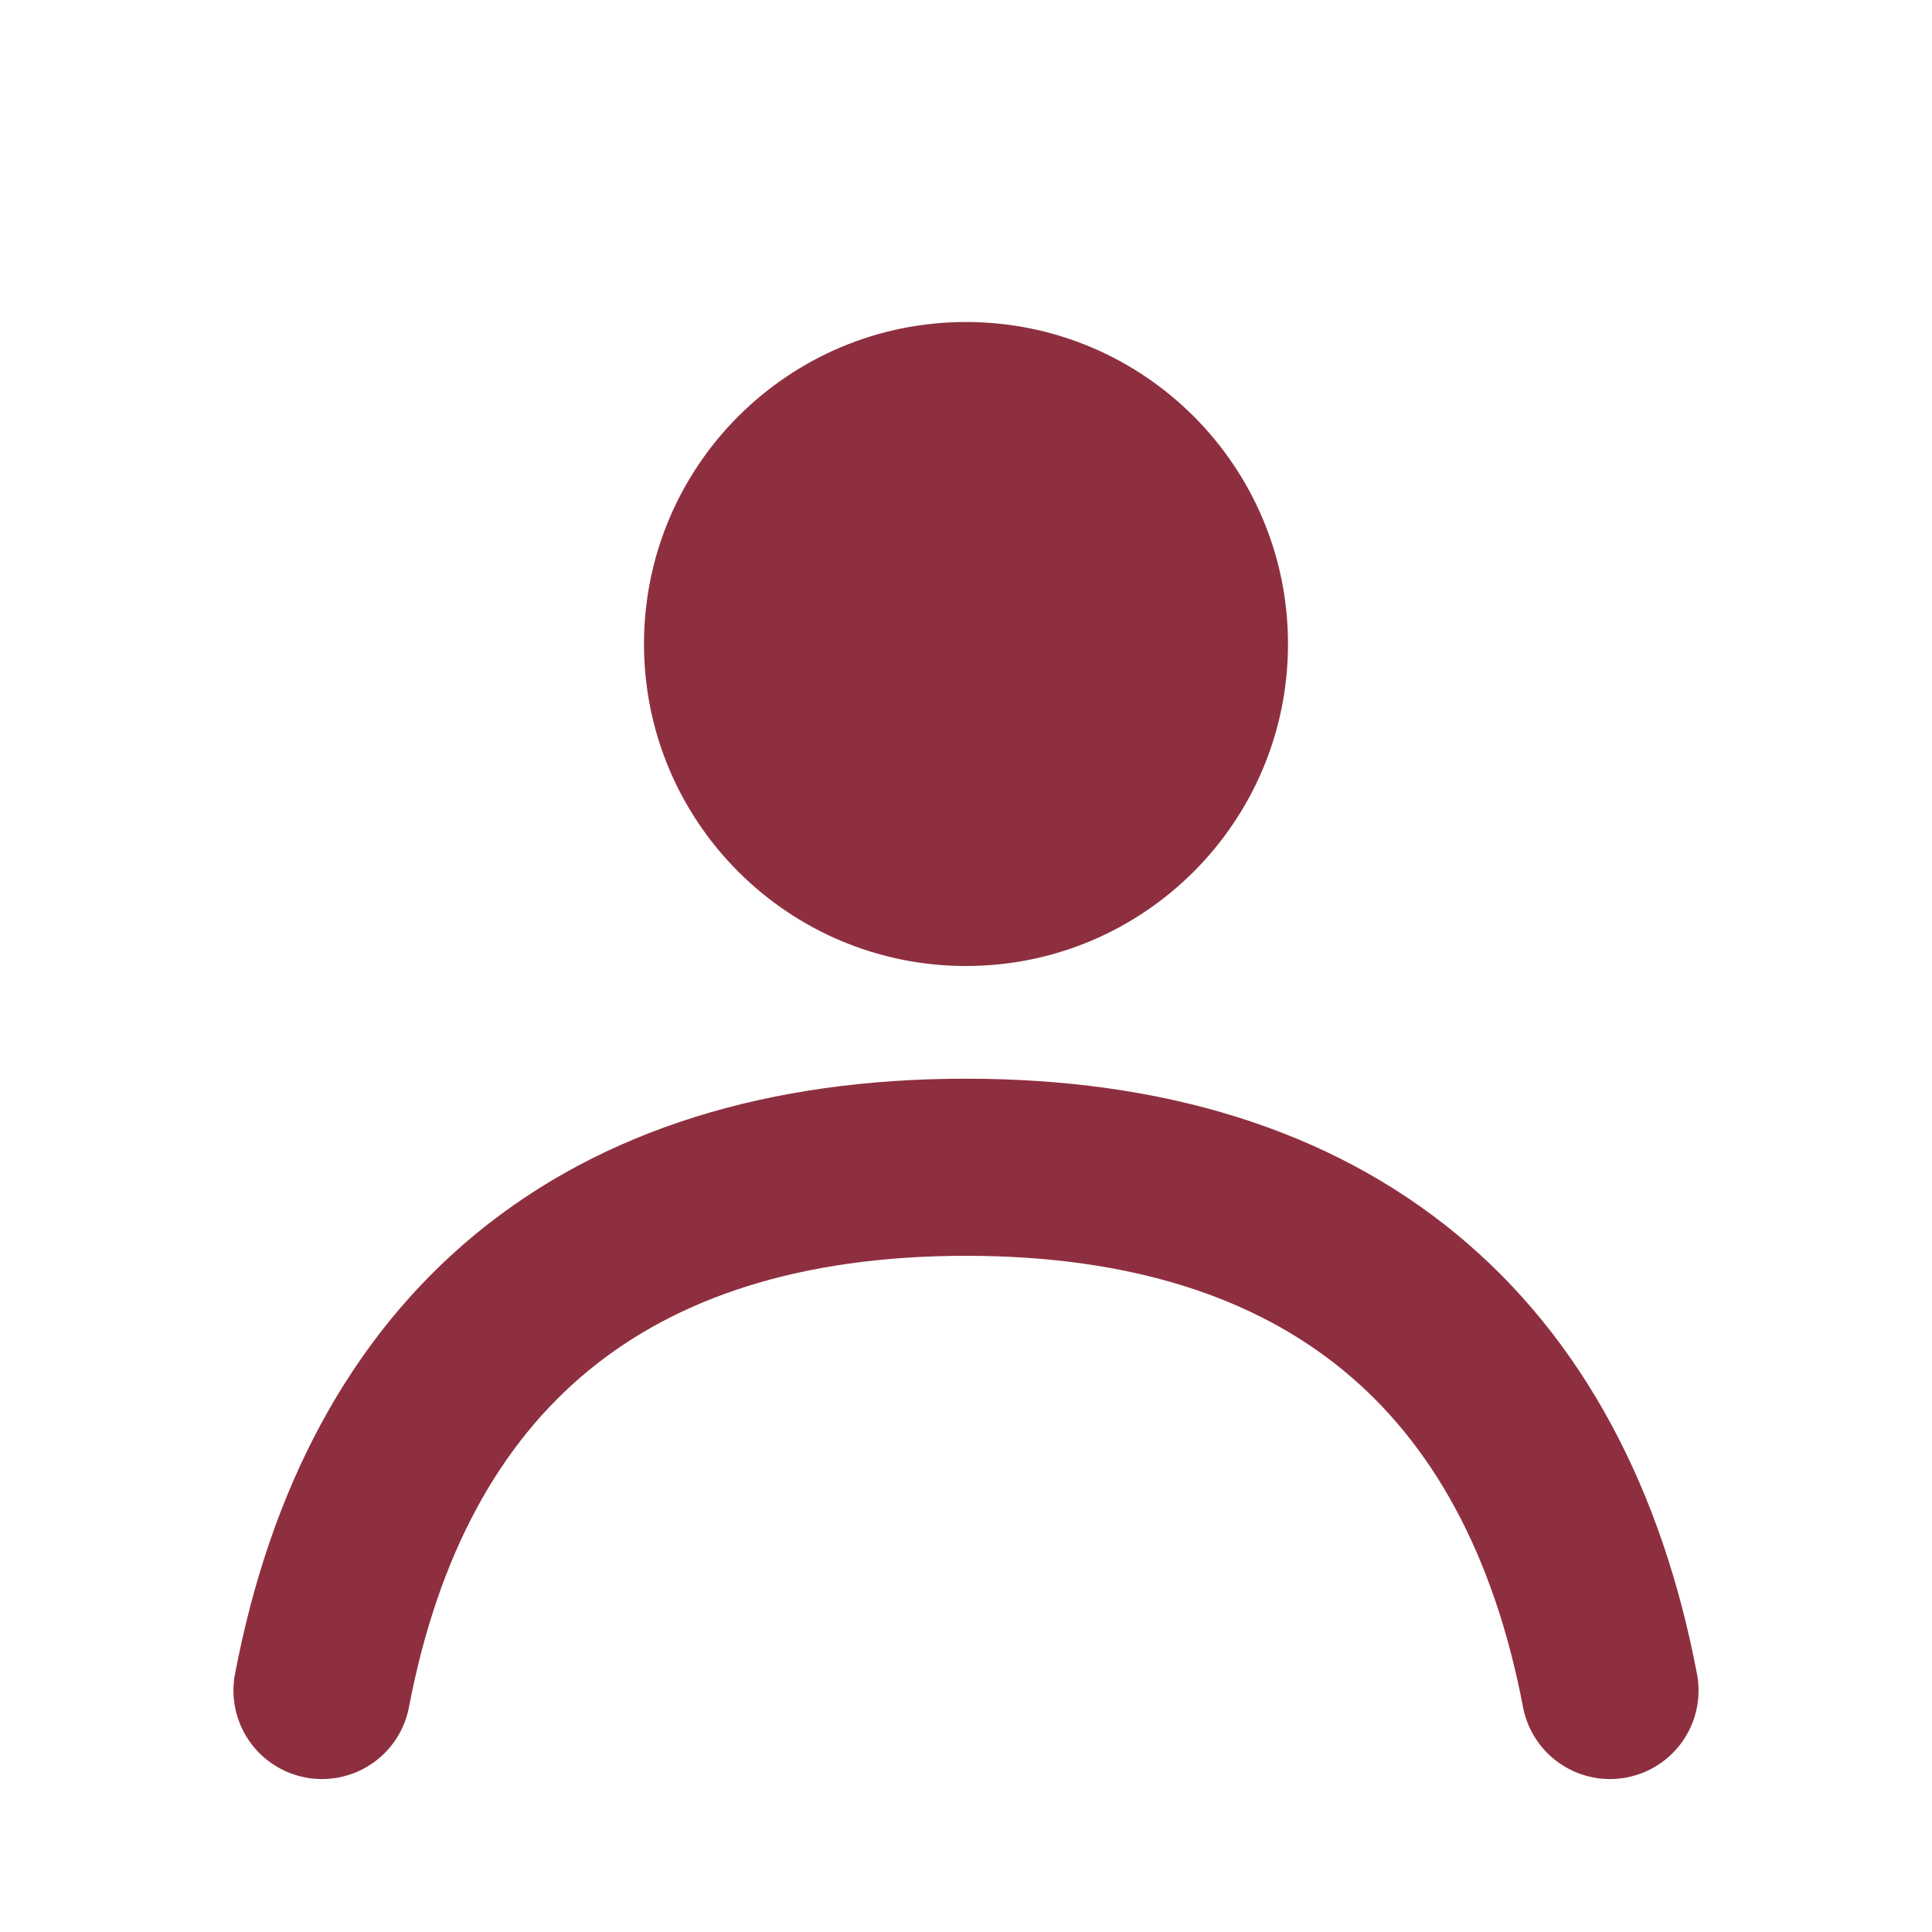
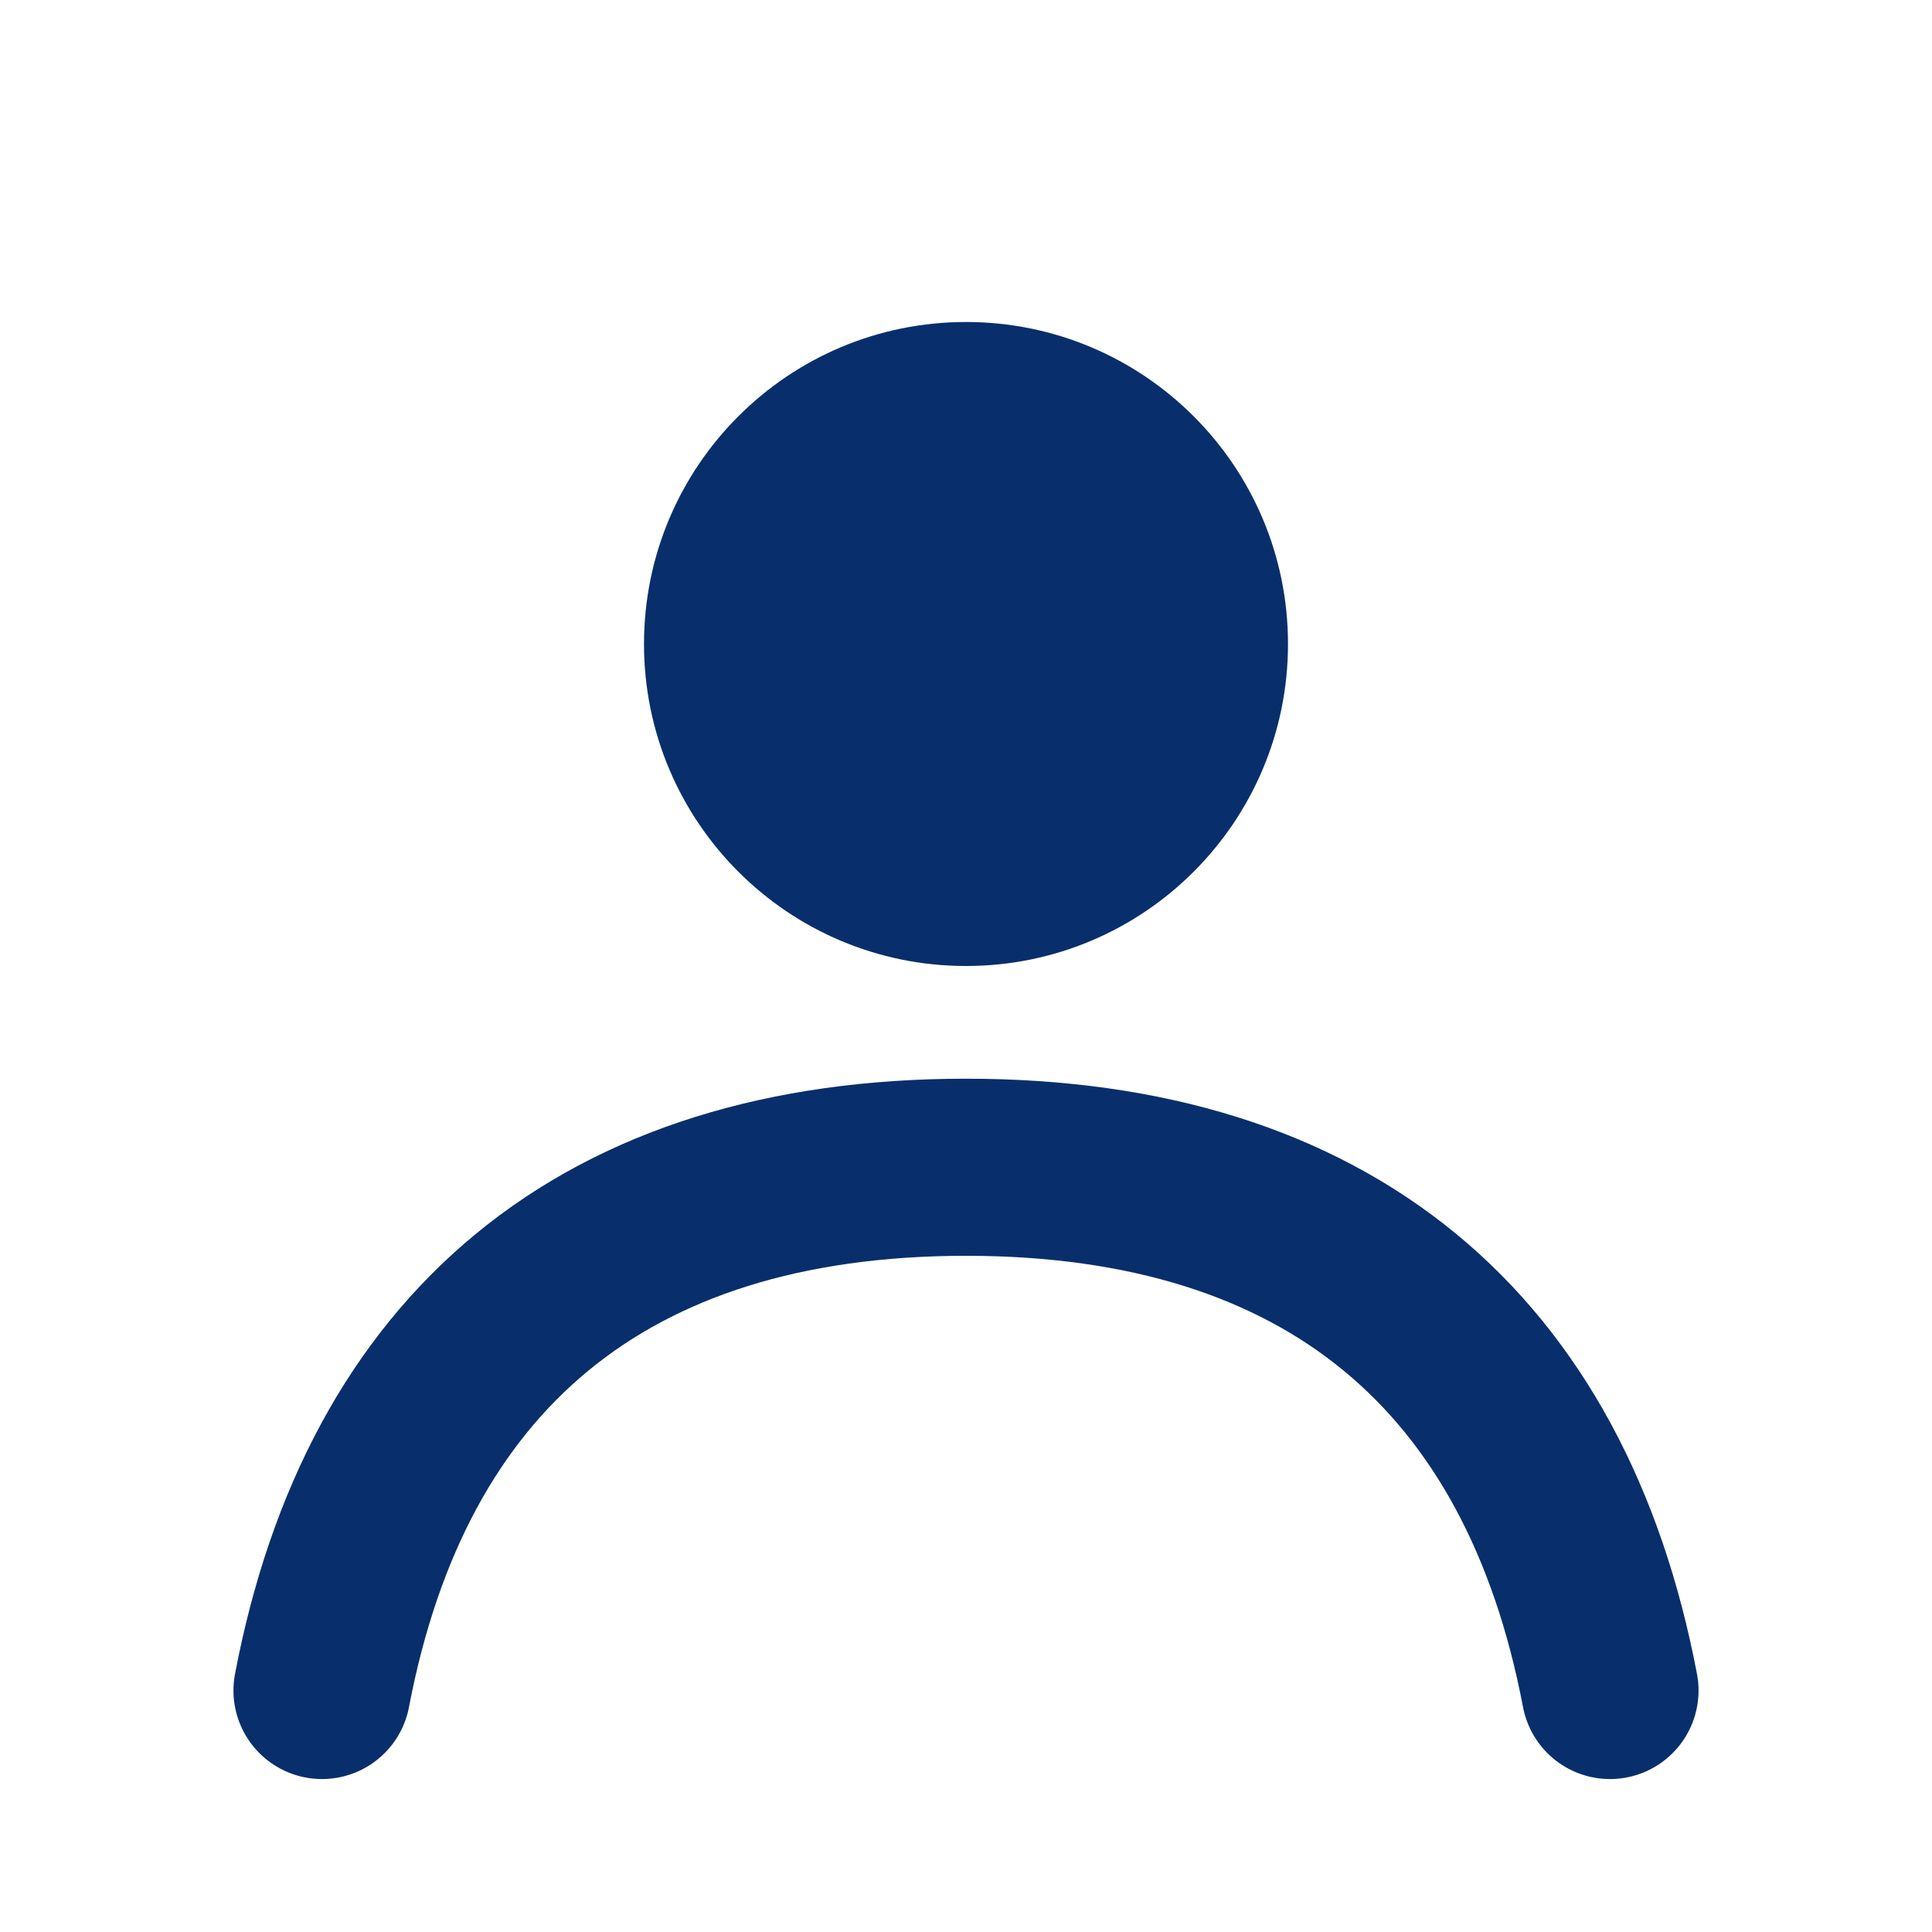
<svg xmlns="http://www.w3.org/2000/svg" width="24" height="24" viewBox="0 0 24 24" fill="none">
-   <circle cx="12" cy="8" r="4" fill="#8E2F3F" />
-   <path d="M4 21C4.8 16.8 7.5 14.5 12 14.5C16.5 14.5 19.2 16.8 20 21" stroke="#8E2F3F" stroke-width="2.2" stroke-linecap="round" />
+   <circle cx="12" cy="8" r="4" fill="#082F6B" />
+   <path d="M4 21C4.8 16.8 7.5 14.5 12 14.5C16.5 14.5 19.2 16.8 20 21" stroke="#082F6B" stroke-width="2.2" stroke-linecap="round" />
</svg>
